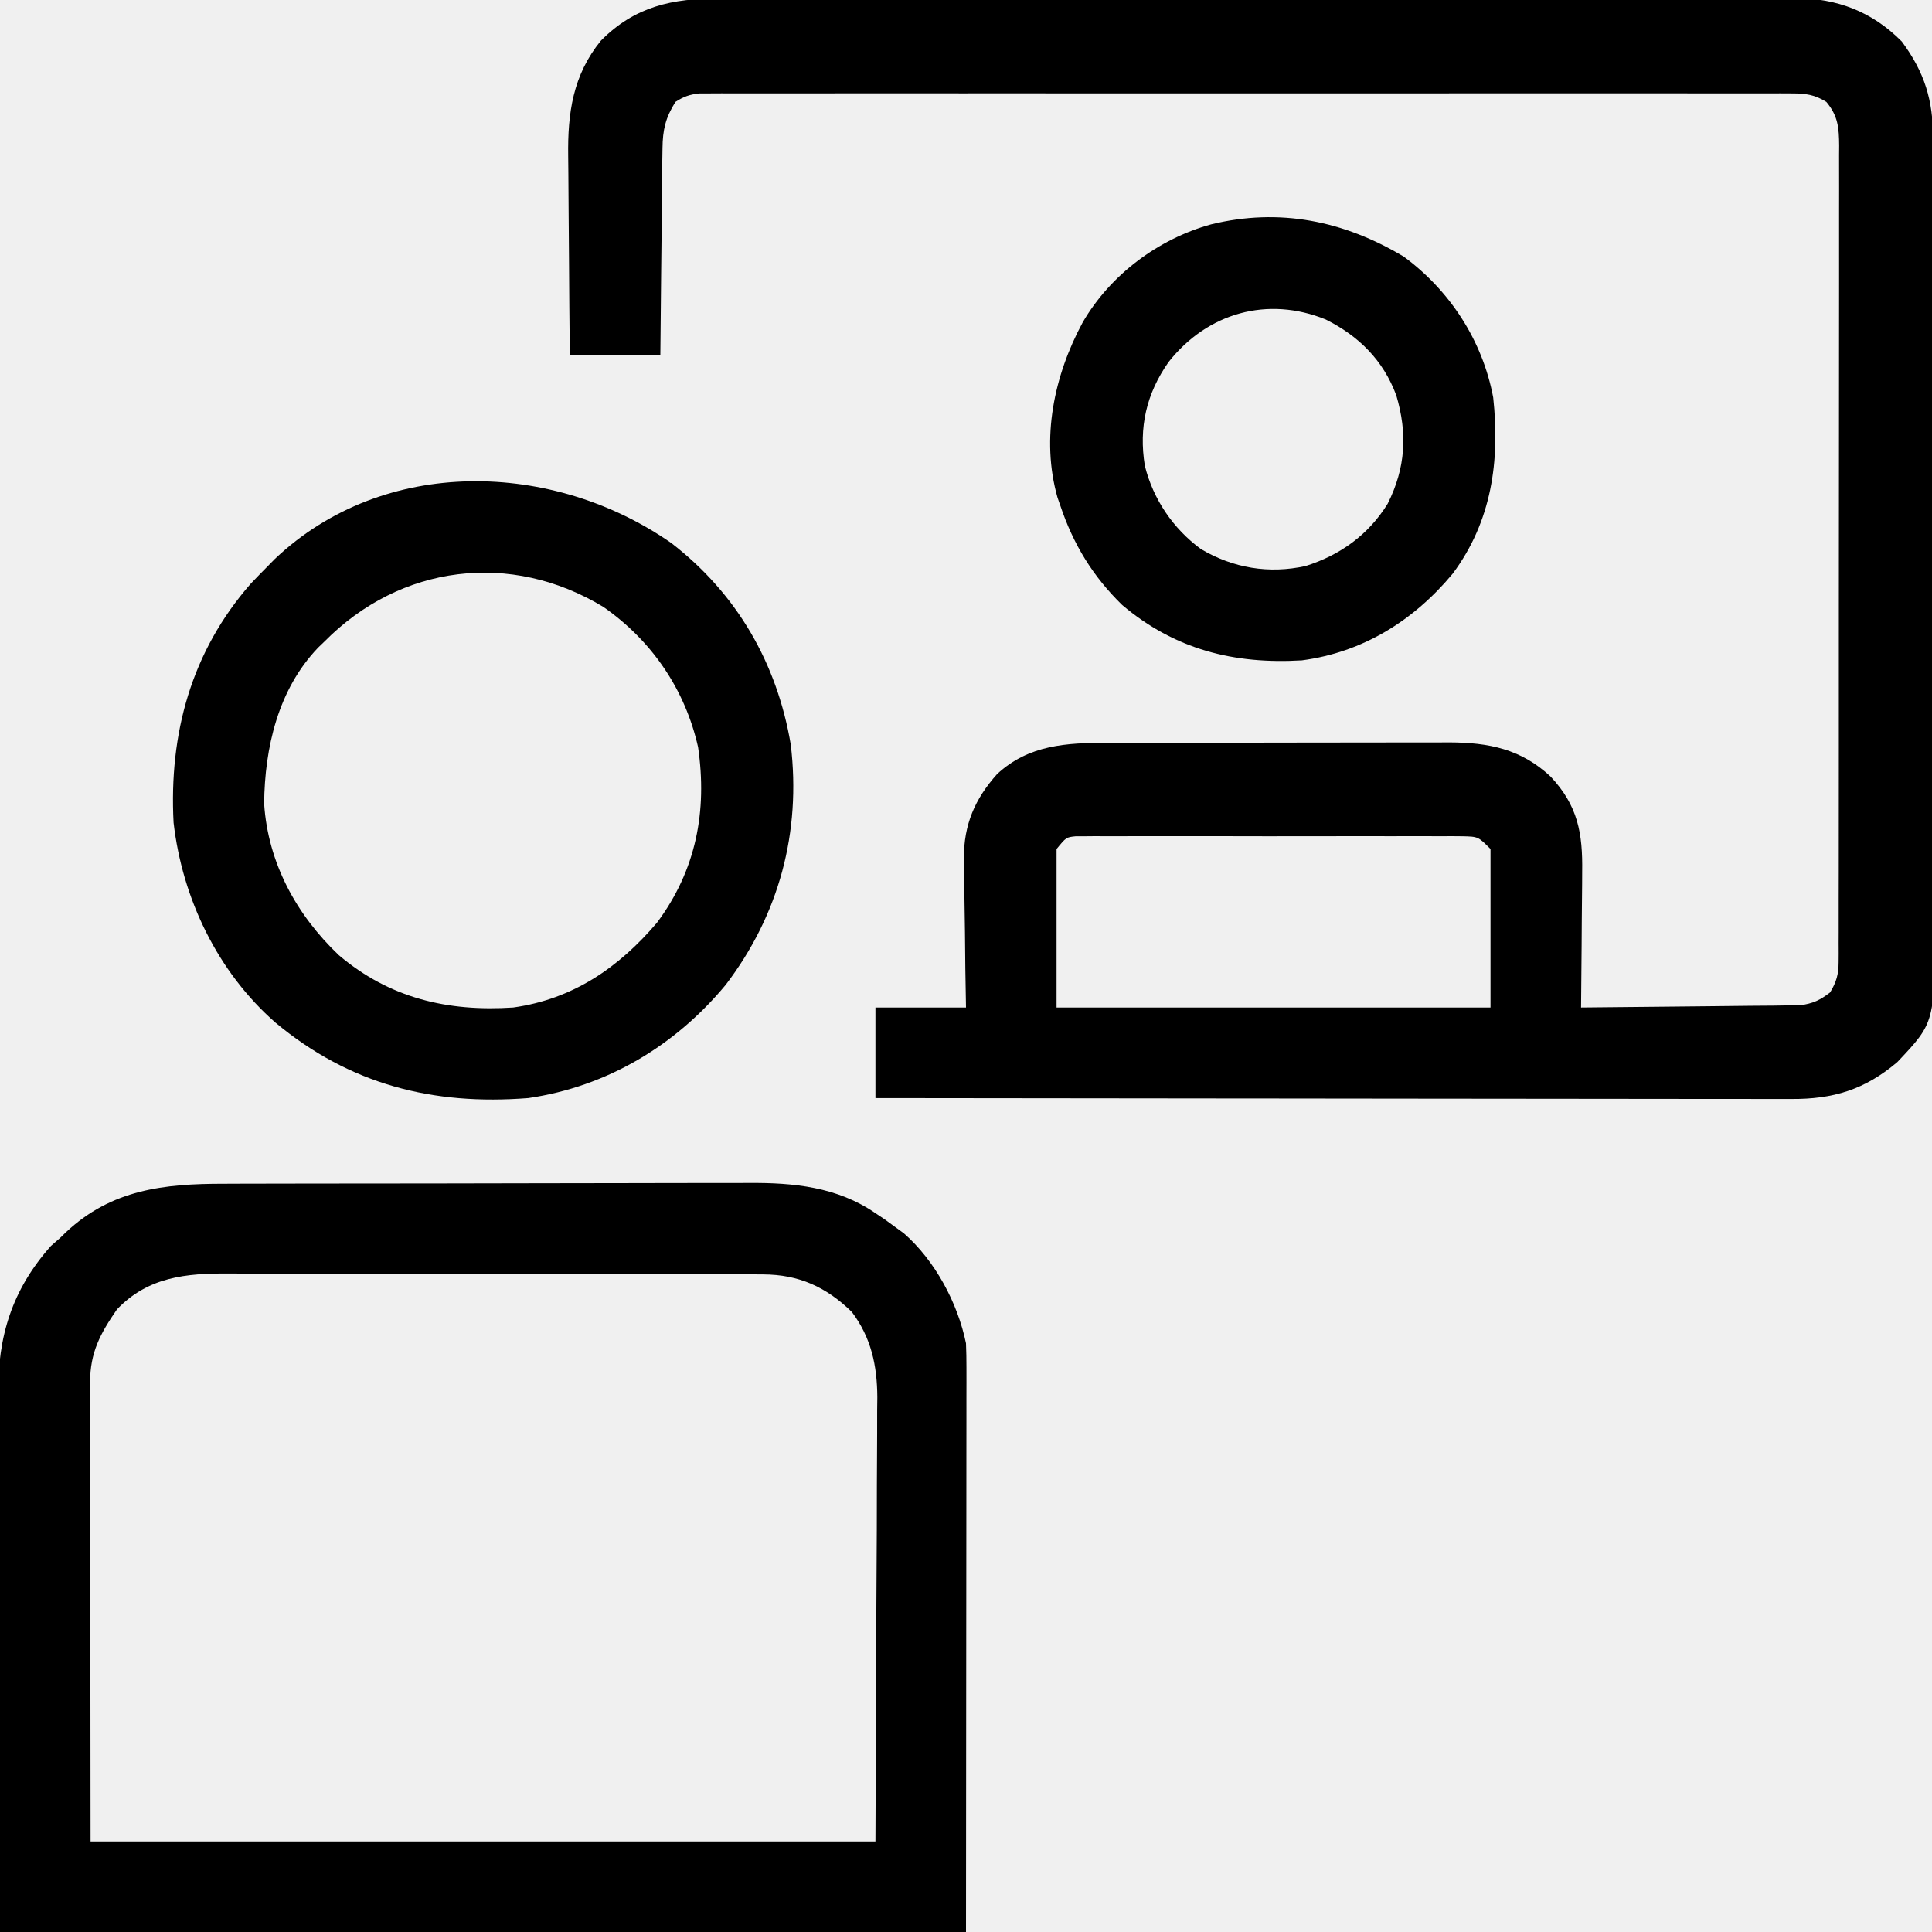
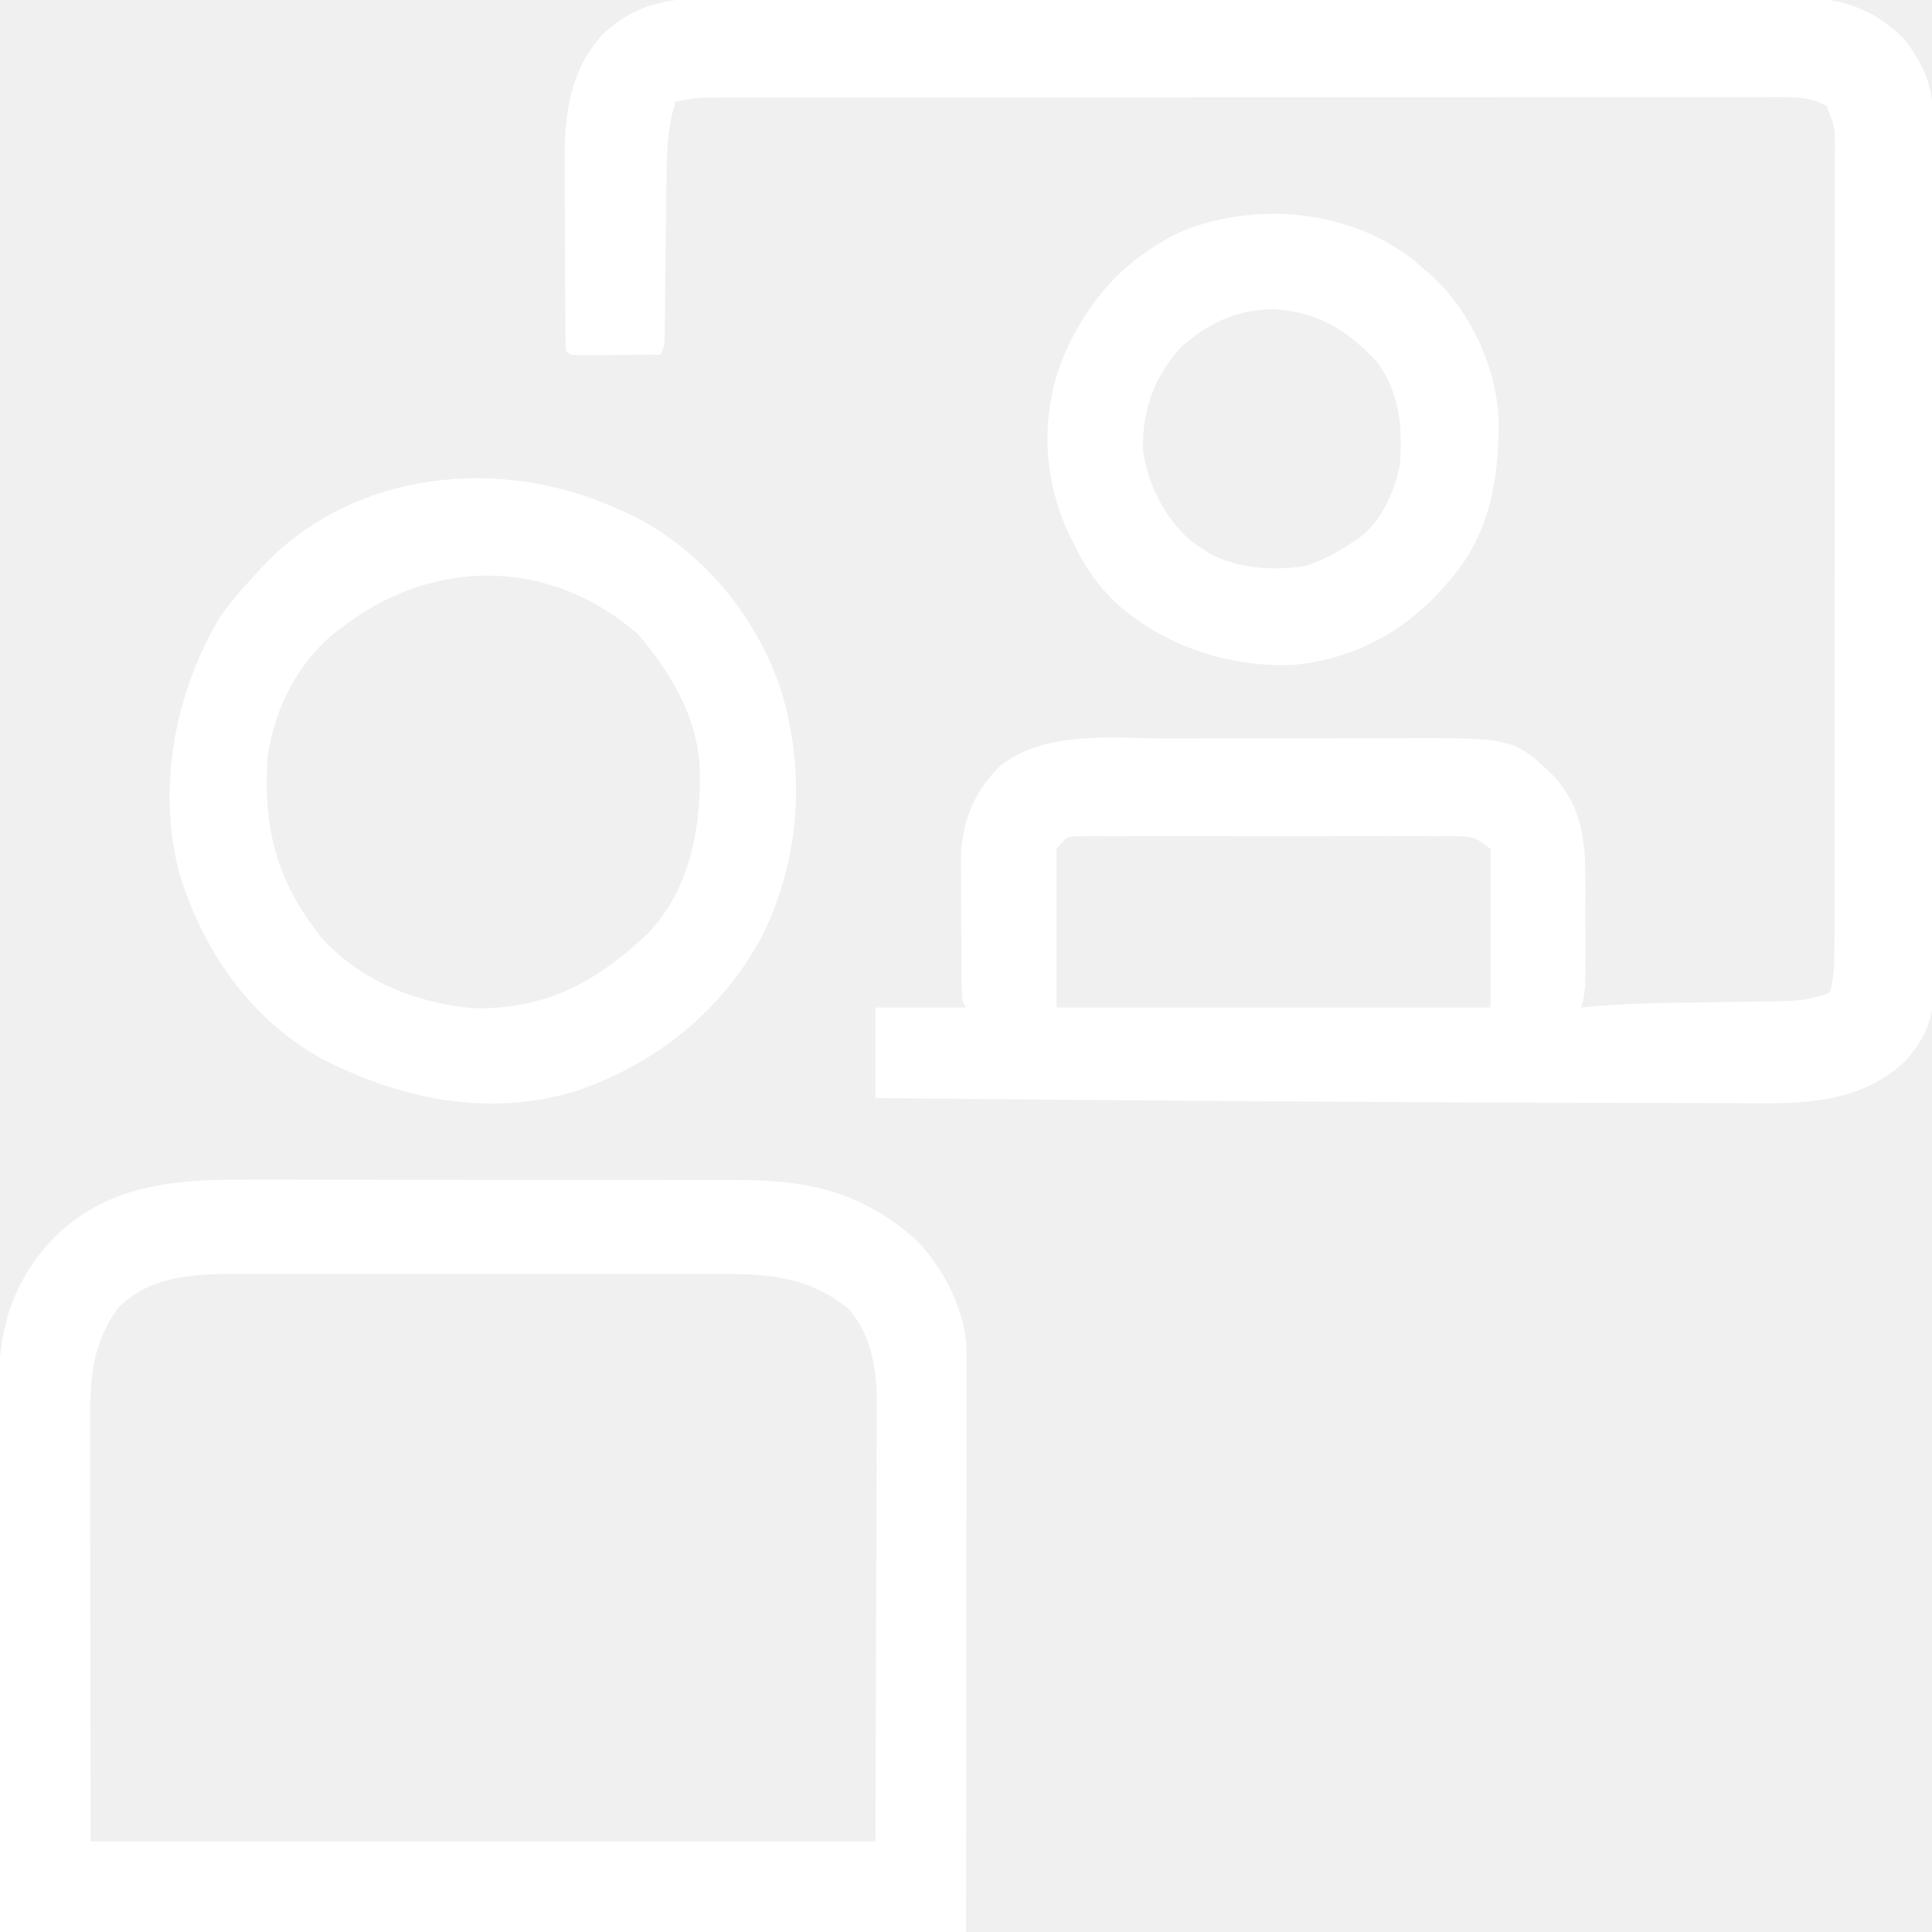
<svg xmlns="http://www.w3.org/2000/svg" version="1.1" width="512" height="512">
-   <path d="M0 0 C1.253 -0.005 2.507 -0.011 3.798 -0.016 C7.261 -0.031 10.724 -0.027 14.187 -0.019 C17.928 -0.014 21.669 -0.027 25.41 -0.037 C32.733 -0.054 40.056 -0.055 47.379 -0.05 C53.333 -0.046 59.286 -0.047 65.24 -0.053 C66.088 -0.053 66.936 -0.054 67.81 -0.055 C69.533 -0.057 71.256 -0.058 72.979 -0.06 C89.129 -0.073 105.279 -0.068 121.43 -0.056 C136.195 -0.046 150.961 -0.059 165.726 -0.083 C180.898 -0.108 196.07 -0.117 211.242 -0.111 C219.755 -0.107 228.269 -0.109 236.782 -0.127 C244.03 -0.142 251.278 -0.142 258.526 -0.125 C262.221 -0.116 265.916 -0.114 269.612 -0.13 C273.624 -0.146 277.635 -0.131 281.647 -0.114 C282.807 -0.123 283.967 -0.133 285.162 -0.143 C296.302 -0.042 305.523 3.4 313.45 11.388 C319.515 19.582 321.752 26.959 321.725 37.026 C321.73 37.99 321.735 38.955 321.74 39.949 C321.755 43.177 321.756 46.406 321.757 49.634 C321.764 51.951 321.773 54.267 321.782 56.583 C321.804 62.875 321.813 69.166 321.818 75.458 C321.821 79.391 321.828 83.324 321.835 87.257 C321.854 98.158 321.871 109.06 321.874 119.962 C321.874 120.659 321.874 121.356 321.874 122.074 C321.875 123.487 321.875 124.9 321.875 126.313 C321.876 127.014 321.876 127.716 321.876 128.438 C321.876 129.492 321.876 129.492 321.876 130.566 C321.88 141.936 321.907 153.305 321.944 164.675 C321.983 176.364 322.002 188.053 322.002 199.742 C322.003 206.298 322.012 212.854 322.04 219.411 C322.066 225.582 322.068 231.752 322.052 237.923 C322.051 240.182 322.057 242.441 322.073 244.7 C322.25 271.293 322.25 271.293 312.251 281.86 C303.617 289.183 295.223 291.695 284.124 291.628 C282.567 291.631 282.567 291.631 280.978 291.633 C277.5 291.637 274.022 291.626 270.545 291.615 C268.051 291.614 265.558 291.614 263.064 291.616 C257.697 291.616 252.329 291.61 246.961 291.599 C239.201 291.583 231.44 291.578 223.68 291.575 C211.088 291.571 198.496 291.557 185.904 291.539 C173.674 291.52 161.444 291.506 149.214 291.498 C148.46 291.497 147.706 291.496 146.929 291.496 C143.145 291.493 139.362 291.491 135.579 291.488 C104.203 291.468 72.826 291.432 41.45 291.388 C41.45 283.468 41.45 275.548 41.45 267.388 C49.37 267.388 57.29 267.388 65.45 267.388 C65.392 264.039 65.334 260.69 65.275 257.239 C65.235 253.969 65.205 250.699 65.176 247.429 C65.151 245.169 65.117 242.909 65.073 240.65 C65.012 237.388 64.984 234.127 64.962 230.864 C64.923 229.367 64.923 229.367 64.884 227.839 C64.88 218.918 67.763 212.162 73.7 205.513 C82.104 197.75 92.102 197.237 102.995 197.242 C104.044 197.239 105.094 197.236 106.175 197.232 C109.638 197.223 113.101 197.221 116.564 197.22 C118.977 197.216 121.391 197.213 123.805 197.21 C128.863 197.204 133.92 197.202 138.978 197.202 C145.448 197.202 151.917 197.189 158.387 197.172 C163.372 197.16 168.357 197.158 173.342 197.159 C175.727 197.158 178.111 197.153 180.496 197.146 C183.837 197.136 187.177 197.139 190.518 197.145 C191.984 197.136 191.984 197.136 193.48 197.128 C204.019 197.176 212.545 198.861 220.4 206.212 C227.613 213.909 228.904 221.218 228.743 231.45 C228.739 232.482 228.735 233.514 228.73 234.577 C228.714 237.848 228.676 241.117 228.638 244.388 C228.623 246.616 228.609 248.843 228.597 251.071 C228.564 256.51 228.514 261.949 228.45 267.388 C236.318 267.326 244.185 267.249 252.052 267.152 C255.705 267.107 259.358 267.068 263.011 267.041 C266.539 267.015 270.066 266.975 273.593 266.924 C275.59 266.9 277.587 266.89 279.583 266.88 C280.804 266.86 282.025 266.84 283.283 266.82 C284.356 266.809 285.428 266.798 286.533 266.786 C289.908 266.325 291.758 265.459 294.45 263.388 C296.12 260.63 296.701 258.571 296.705 255.364 C296.711 254.569 296.716 253.773 296.722 252.953 C296.719 252.085 296.715 251.217 296.711 250.323 C296.715 249.396 296.719 248.469 296.723 247.514 C296.733 244.401 296.729 241.288 296.725 238.175 C296.729 235.946 296.735 233.717 296.74 231.488 C296.754 225.428 296.754 219.369 296.752 213.309 C296.751 208.254 296.756 203.199 296.761 198.144 C296.772 185.539 296.771 172.934 296.765 160.329 C296.76 149.382 296.771 138.435 296.79 127.487 C296.809 116.247 296.817 105.006 296.814 93.766 C296.812 87.455 296.815 81.144 296.829 74.834 C296.841 68.9 296.839 62.967 296.826 57.033 C296.824 54.853 296.827 52.674 296.835 50.494 C296.845 47.522 296.837 44.551 296.825 41.58 C296.832 40.714 296.839 39.848 296.847 38.956 C296.805 34.31 296.57 31.093 293.45 27.388 C290.341 25.453 287.963 25.137 284.331 25.136 C282.771 25.128 282.771 25.128 281.179 25.12 C280.038 25.125 278.897 25.129 277.721 25.134 C276.508 25.131 275.294 25.127 274.044 25.124 C270.674 25.118 267.305 25.12 263.935 25.126 C260.302 25.131 256.669 25.124 253.036 25.118 C245.917 25.109 238.799 25.111 231.681 25.117 C225.897 25.122 220.113 25.122 214.329 25.12 C213.506 25.12 212.683 25.119 211.836 25.119 C210.165 25.118 208.494 25.118 206.823 25.117 C191.147 25.111 175.471 25.118 159.795 25.129 C146.338 25.138 132.881 25.136 119.424 25.127 C103.805 25.116 88.186 25.112 72.567 25.118 C70.902 25.119 69.237 25.119 67.572 25.12 C66.343 25.121 66.343 25.121 65.09 25.121 C59.311 25.123 53.533 25.12 47.754 25.115 C40.714 25.109 33.674 25.111 26.634 25.122 C23.041 25.127 19.447 25.129 15.854 25.122 C11.962 25.115 8.071 25.124 4.18 25.134 C2.468 25.127 2.468 25.127 0.721 25.12 C-0.319 25.125 -1.359 25.131 -2.43 25.136 C-3.329 25.136 -4.227 25.137 -5.153 25.137 C-7.768 25.41 -9.348 25.965 -11.55 27.388 C-14.172 31.547 -14.931 34.793 -14.982 39.668 C-15.002 40.889 -15.022 42.11 -15.042 43.368 C-15.052 45.323 -15.052 45.323 -15.061 47.317 C-15.078 48.676 -15.096 50.036 -15.116 51.395 C-15.163 54.955 -15.193 58.516 -15.219 62.077 C-15.249 65.717 -15.296 69.357 -15.341 72.997 C-15.427 80.127 -15.492 87.257 -15.55 94.388 C-23.47 94.388 -31.39 94.388 -39.55 94.388 C-39.64 85.972 -39.714 77.557 -39.757 69.142 C-39.778 65.233 -39.806 61.324 -39.851 57.416 C-39.895 53.636 -39.919 49.856 -39.929 46.075 C-39.936 44.641 -39.951 43.207 -39.973 41.774 C-40.139 30.346 -38.731 20.29 -31.311 11.169 C-22.317 2.074 -12.328 -0.064 0 0 Z M89.45 225.388 C89.45 239.248 89.45 253.108 89.45 267.388 C127.4 267.388 165.35 267.388 204.45 267.388 C204.45 253.528 204.45 239.668 204.45 225.388 C201.182 222.095 201.182 222.095 196.972 222.007 C196.055 221.998 195.138 221.99 194.193 221.981 C193.189 221.987 192.186 221.993 191.152 221.999 C189.563 221.992 189.563 221.992 187.943 221.984 C184.435 221.97 180.927 221.979 177.419 221.989 C174.987 221.987 172.554 221.984 170.122 221.981 C165.021 221.976 159.92 221.983 154.819 221.997 C148.271 222.014 141.724 222.004 135.177 221.986 C130.153 221.975 125.13 221.978 120.106 221.986 C117.691 221.988 115.277 221.986 112.862 221.979 C109.491 221.971 106.12 221.983 102.749 221.999 C101.244 221.99 101.244 221.99 99.708 221.981 C98.791 221.99 97.874 221.998 96.929 222.007 C95.733 222.008 95.733 222.008 94.513 222.01 C92.002 222.268 92.002 222.268 89.45 225.388 Z " fill="#000000" transform="translate(190.5497,-0.3876801)" />
-   <path d="M0 0 C1.655 -0.006 3.31 -0.013 4.965 -0.02 C9.444 -0.038 13.924 -0.043 18.404 -0.044 C21.208 -0.045 24.012 -0.05 26.816 -0.055 C36.616 -0.073 46.415 -0.082 56.214 -0.08 C65.322 -0.079 74.429 -0.1 83.537 -0.132 C91.378 -0.158 99.219 -0.168 107.059 -0.167 C111.733 -0.167 116.406 -0.172 121.079 -0.194 C125.48 -0.213 129.88 -0.213 134.28 -0.198 C135.886 -0.196 137.491 -0.201 139.097 -0.213 C151.031 -0.298 162.553 0.82 172.693 7.791 C173.538 8.358 174.384 8.925 175.255 9.509 C176.462 10.391 176.462 10.391 177.693 11.291 C178.527 11.896 179.361 12.502 180.22 13.126 C188.498 20.371 194.484 31.554 196.693 42.291 C196.782 44.423 196.815 46.559 196.813 48.694 C196.814 50.009 196.816 51.325 196.817 52.68 C196.814 54.142 196.81 55.603 196.806 57.065 C196.806 58.627 196.806 60.19 196.807 61.752 C196.807 65.937 196.801 70.122 196.794 74.307 C196.788 78.234 196.788 82.16 196.787 86.087 C196.782 97.571 196.768 109.056 196.755 120.541 C196.735 146.198 196.714 171.856 196.693 198.291 C112.213 198.291 27.733 198.291 -59.307 198.291 C-59.39 172.798 -59.472 147.306 -59.557 121.041 C-59.612 108.988 -59.612 108.988 -59.668 96.692 C-59.686 86.844 -59.686 86.844 -59.689 82.226 C-59.693 79.017 -59.708 75.807 -59.73 72.598 C-59.757 68.492 -59.765 64.386 -59.76 60.28 C-59.761 58.781 -59.769 57.282 -59.784 55.782 C-59.936 40.465 -56.112 28.07 -45.807 16.478 C-44.982 15.756 -44.157 15.034 -43.307 14.291 C-42.832 13.824 -42.356 13.357 -41.866 12.876 C-29.743 1.484 -15.811 -0.011 0 0 Z M-28.307 33.291 C-32.748 39.716 -35.435 44.729 -35.428 52.593 C-35.429 53.665 -35.43 54.737 -35.432 55.841 C-35.428 57.016 -35.425 58.192 -35.421 59.403 C-35.421 60.662 -35.421 61.921 -35.421 63.219 C-35.421 66.623 -35.416 70.027 -35.409 73.431 C-35.403 76.626 -35.403 79.821 -35.402 83.016 C-35.397 92.357 -35.383 101.699 -35.37 111.041 C-35.349 131.913 -35.329 152.786 -35.307 174.291 C33.333 174.291 101.973 174.291 172.693 174.291 C172.816 143.167 172.816 143.167 172.943 111.416 C172.979 104.876 173.015 98.337 173.053 91.6 C173.066 85.712 173.066 85.712 173.074 79.824 C173.081 77.212 173.093 74.6 173.115 71.988 C173.148 68.02 173.148 64.052 173.147 60.084 C173.168 58.353 173.168 58.353 173.19 56.588 C173.147 48.184 171.58 40.809 166.443 33.978 C159.679 27.368 152.421 24.05 142.888 24.023 C141.899 24.016 141.899 24.016 140.889 24.009 C138.693 23.997 136.496 23.998 134.299 24 C132.718 23.994 131.138 23.987 129.557 23.98 C125.272 23.962 120.986 23.957 116.701 23.956 C114.02 23.955 111.34 23.95 108.659 23.945 C99.298 23.927 89.937 23.918 80.575 23.92 C71.865 23.921 63.155 23.9 54.445 23.868 C46.954 23.842 39.464 23.832 31.973 23.833 C27.505 23.833 23.037 23.828 18.568 23.806 C14.362 23.787 10.157 23.787 5.951 23.802 C4.414 23.804 2.876 23.799 1.339 23.787 C-10.021 23.703 -20.062 24.671 -28.307 33.291 Z " fill="#000000" transform="translate(59.30737,313.7095)" />
-   <path d="M0 0 C17.331 13.393 27.962 31.742 31.625 53.387 C34.387 76.595 28.574 98.429 14.375 117.062 C1.025 133.163 -17.082 144.03 -37.938 147.062 C-63.213 149.064 -85.263 143.458 -104.938 127.062 C-120.268 113.635 -129.614 94.203 -131.938 74.062 C-133.172 50.513 -127.27 28.731 -111.438 10.688 C-109.956 9.128 -108.457 7.585 -106.938 6.062 C-106.325 5.439 -105.713 4.815 -105.082 4.172 C-76.123 -23.244 -31.31 -21.847 0 0 Z M-91.938 26.062 C-92.501 26.604 -93.064 27.145 -93.645 27.703 C-104.252 38.786 -107.787 54.219 -107.938 69.062 C-106.911 84.719 -99.417 98.464 -88.156 109.184 C-74.668 120.606 -59.275 124.202 -41.938 123.062 C-26.096 120.845 -13.949 112.497 -3.805 100.551 C6.555 86.626 9.524 71.054 7.062 54.062 C3.634 38.801 -5.185 25.875 -17.996 16.926 C-42.531 2.017 -71.794 5.666 -91.938 26.062 Z " fill="#000000" transform="translate(177.9375,143.9375)" />
-   <path d="M0 0 C12.238 8.987 20.916 22.319 23.715 37.348 C25.52 54.142 23.349 70.096 13 84 C2.697 96.411 -10.773 104.865 -27 107 C-44.998 108.072 -60.682 104.105 -74.617 92.32 C-82.374 84.767 -87.576 76.229 -91 66 C-91.245 65.3 -91.49 64.6 -91.742 63.879 C-96.211 48.177 -92.641 31.435 -85.074 17.434 C-77.8 4.858 -65.066 -4.669 -51.053 -8.537 C-32.895 -12.983 -15.857 -9.474 0 0 Z M-62.312 27.938 C-68.215 36.342 -70.247 45.281 -68.609 55.418 C-66.41 64.286 -61.123 72.085 -53.75 77.5 C-45.192 82.573 -35.697 84.132 -26 82 C-16.812 79.106 -9.333 73.702 -4.254 65.496 C0.524 55.985 1.023 46.884 -1.969 36.773 C-5.416 27.503 -11.854 21.077 -20.637 16.68 C-36.064 10.386 -52.015 14.889 -62.312 27.938 Z " fill="#000000" transform="translate(372,68)" />
+   <path d="M0 0 C1.907 -0.009 1.907 -0.009 3.853 -0.019 C7.357 -0.036 10.861 -0.027 14.365 -0.015 C18.154 -0.006 21.942 -0.02 25.731 -0.031 C33.143 -0.049 40.555 -0.045 47.968 -0.033 C53.994 -0.024 60.02 -0.023 66.046 -0.027 C67.334 -0.028 67.334 -0.028 68.649 -0.029 C70.394 -0.03 72.139 -0.032 73.884 -0.033 C90.233 -0.044 106.581 -0.031 122.93 -0.01 C136.946 0.008 150.963 0.005 164.979 -0.014 C181.271 -0.035 197.563 -0.043 213.855 -0.031 C215.593 -0.03 217.332 -0.029 219.07 -0.027 C219.925 -0.027 220.781 -0.026 221.662 -0.025 C227.678 -0.022 233.694 -0.028 239.71 -0.037 C247.046 -0.048 254.381 -0.045 261.717 -0.024 C265.457 -0.014 269.197 -0.009 272.937 -0.023 C276.997 -0.037 281.056 -0.02 285.116 0 C286.877 -0.013 286.877 -0.013 288.674 -0.027 C299.315 0.074 307.299 2.877 315.078 10.215 C319.699 15.566 323.177 22.543 323.189 29.687 C323.193 30.542 323.197 31.398 323.201 32.28 C323.2 33.22 323.199 34.161 323.198 35.129 C323.203 36.628 323.203 36.628 323.207 38.156 C323.216 41.519 323.218 44.881 323.219 48.244 C323.224 50.648 323.229 53.052 323.234 55.457 C323.247 62 323.254 68.544 323.258 75.087 C323.261 79.173 323.265 83.258 323.27 87.344 C323.282 98.654 323.292 109.965 323.296 121.276 C323.296 122 323.296 122.723 323.296 123.469 C323.296 124.195 323.297 124.921 323.297 125.668 C323.297 127.139 323.298 128.609 323.298 130.08 C323.298 130.809 323.299 131.539 323.299 132.29 C323.303 144.11 323.32 155.93 323.344 167.75 C323.367 179.884 323.38 192.018 323.381 204.152 C323.382 210.966 323.388 217.779 323.406 224.592 C323.423 231 323.424 237.408 323.416 243.816 C323.415 246.169 323.419 248.523 323.429 250.876 C323.442 254.086 323.436 257.295 323.425 260.505 C323.438 261.906 323.438 261.906 323.45 263.335 C323.392 270.962 320.993 276.124 315.906 281.774 C302.794 294.081 285.651 292.933 268.917 292.836 C266.57 292.833 264.222 292.832 261.874 292.831 C255.512 292.826 249.149 292.802 242.787 292.774 C236.787 292.75 230.787 292.74 224.787 292.729 C164.21 292.609 103.633 292.074 43.058 291.508 C43.058 283.588 43.058 275.668 43.058 267.508 C50.978 267.508 58.898 267.508 67.058 267.508 C66.728 266.848 66.398 266.188 66.058 265.508 C65.954 264.136 65.909 262.76 65.897 261.385 C65.887 260.533 65.878 259.681 65.868 258.804 C65.863 257.88 65.859 256.956 65.855 256.004 C65.849 255.052 65.843 254.099 65.838 253.118 C65.828 251.096 65.822 249.074 65.818 247.053 C65.808 243.982 65.777 240.912 65.745 237.842 C65.739 235.875 65.734 233.908 65.73 231.942 C65.718 231.032 65.705 230.122 65.692 229.185 C65.728 218.894 68.741 210.854 76.058 203.508 C88.219 193.914 105.999 196.197 120.558 196.207 C122.844 196.203 125.13 196.199 127.415 196.194 C132.19 196.187 136.964 196.187 141.738 196.192 C147.83 196.198 153.922 196.181 160.014 196.158 C164.73 196.143 169.445 196.142 174.16 196.145 C176.405 196.145 178.65 196.14 180.896 196.13 C212.129 196.006 212.129 196.006 222.773 206.141 C230.22 214.261 231.216 223.184 231.191 233.738 C231.192 235.047 231.192 235.047 231.194 236.382 C231.194 238.216 231.193 240.051 231.188 241.886 C231.183 244.697 231.188 247.507 231.195 250.318 C231.194 252.104 231.193 253.89 231.191 255.676 C231.193 256.517 231.195 257.357 231.197 258.223 C231.183 261.568 231.123 264.313 230.058 267.508 C230.719 267.441 231.379 267.374 232.06 267.305 C239.511 266.636 246.921 266.381 254.398 266.262 C255.415 266.245 256.432 266.229 257.48 266.211 C261.733 266.145 265.986 266.083 270.239 266.031 C273.375 265.991 276.512 265.94 279.648 265.887 C280.604 265.878 281.56 265.87 282.546 265.861 C287.435 265.771 291.47 265.414 296.058 263.508 C297.258 258.797 297.2 254.224 297.192 249.398 C297.194 248.479 297.196 247.559 297.199 246.612 C297.205 243.53 297.204 240.448 297.203 237.365 C297.206 235.156 297.21 232.947 297.213 230.737 C297.222 224.735 297.225 218.733 297.225 212.732 C297.226 207.724 297.23 202.716 297.233 197.708 C297.241 186.572 297.244 175.436 297.243 164.299 C297.243 163.631 297.243 162.963 297.243 162.275 C297.243 161.606 297.243 160.938 297.243 160.249 C297.243 149.405 297.252 138.561 297.266 127.717 C297.281 116.58 297.288 105.444 297.287 94.307 C297.287 88.056 297.289 81.804 297.3 75.553 C297.31 69.676 297.31 63.799 297.302 57.922 C297.301 55.764 297.304 53.605 297.31 51.446 C297.318 48.503 297.313 45.56 297.305 42.617 C297.313 41.331 297.313 41.331 297.321 40.019 C297.325 33.994 297.325 33.994 295.058 28.508 C291.56 26.782 288.727 26.258 284.85 26.259 C283.815 26.254 282.781 26.25 281.715 26.245 C280.585 26.25 279.455 26.255 278.291 26.261 C276.483 26.257 276.483 26.257 274.638 26.253 C271.296 26.249 267.953 26.253 264.611 26.261 C261.005 26.268 257.399 26.263 253.793 26.259 C246.73 26.254 239.667 26.26 232.604 26.269 C224.38 26.279 216.157 26.279 207.933 26.279 C193.262 26.278 178.59 26.288 163.918 26.302 C149.678 26.316 135.438 26.323 121.198 26.323 C120.321 26.323 119.444 26.323 118.54 26.323 C117.665 26.322 116.789 26.322 115.887 26.322 C99.681 26.322 83.474 26.328 67.267 26.337 C61.534 26.34 55.8 26.341 50.067 26.341 C43.08 26.342 36.094 26.346 29.108 26.355 C25.543 26.36 21.978 26.363 18.412 26.362 C14.55 26.361 10.687 26.367 6.825 26.374 C5.695 26.373 4.565 26.371 3.401 26.37 C2.367 26.373 1.332 26.376 0.266 26.379 C-0.625 26.38 -1.517 26.381 -2.435 26.381 C-5.023 26.512 -7.418 26.937 -9.942 27.508 C-12.121 34.597 -12.269 41.303 -12.321 48.688 C-12.338 49.937 -12.355 51.186 -12.372 52.473 C-12.416 55.77 -12.453 59.067 -12.485 62.364 C-12.531 67.028 -12.586 71.693 -12.647 76.357 C-12.679 78.837 -12.706 81.316 -12.728 83.796 C-12.741 84.911 -12.755 86.026 -12.768 87.175 C-12.778 88.159 -12.787 89.143 -12.797 90.157 C-12.942 92.508 -12.942 92.508 -13.942 94.508 C-17.921 94.537 -21.9 94.555 -25.88 94.57 C-27.584 94.583 -27.584 94.583 -29.323 94.596 C-30.402 94.599 -31.482 94.602 -32.594 94.606 C-34.095 94.613 -34.095 94.613 -35.625 94.621 C-37.942 94.508 -37.942 94.508 -38.942 93.508 C-39.052 91.639 -39.091 89.766 -39.103 87.893 C-39.113 86.691 -39.122 85.488 -39.132 84.25 C-39.137 82.936 -39.141 81.623 -39.145 80.27 C-39.151 78.91 -39.157 77.55 -39.162 76.19 C-39.173 73.327 -39.179 70.465 -39.182 67.602 C-39.188 63.966 -39.212 60.33 -39.24 56.693 C-39.259 53.876 -39.264 51.06 -39.266 48.243 C-39.27 46.26 -39.289 44.277 -39.308 42.295 C-39.278 30.063 -37.696 18.85 -29.192 9.606 C-20.651 1.461 -11.489 -0.087 0 0 Z M91.058 225.508 C91.058 239.368 91.058 253.228 91.058 267.508 C129.008 267.508 166.958 267.508 206.058 267.508 C206.058 253.648 206.058 239.788 206.058 225.508 C202.013 222.369 202.013 222.369 197.497 222.127 C196.587 222.119 195.677 222.11 194.74 222.101 C193.749 222.107 192.758 222.113 191.737 222.12 C190.688 222.114 189.639 222.109 188.558 222.104 C185.088 222.091 181.618 222.099 178.148 222.109 C175.739 222.107 173.331 222.105 170.922 222.101 C165.874 222.096 160.826 222.103 155.778 222.117 C149.299 222.134 142.821 222.124 136.341 222.106 C131.368 222.095 126.396 222.099 121.423 222.106 C119.033 222.108 116.644 222.106 114.254 222.099 C110.919 222.091 107.584 222.103 104.249 222.12 C103.256 222.114 102.264 222.108 101.241 222.101 C100.334 222.11 99.426 222.118 98.492 222.127 C97.703 222.128 96.915 222.129 96.103 222.13 C93.608 222.391 93.608 222.391 91.058 225.508 Z " fill="#FFFFFF" transform="translate(188.942,-0.5079346)" />
+   <path d="M0 0 C1.571 -0.002 3.141 -0.006 4.712 -0.011 C8.928 -0.02 13.145 -0.011 17.362 0.002 C21.799 0.014 26.237 0.009 30.675 0.008 C38.119 0.007 45.563 0.018 53.006 0.036 C61.588 0.057 70.169 0.061 78.751 0.055 C87.044 0.049 95.338 0.055 103.632 0.066 C107.145 0.07 110.658 0.071 114.171 0.069 C118.312 0.067 122.452 0.075 126.592 0.091 C128.103 0.095 129.614 0.096 131.126 0.094 C150.015 0.064 164.356 3.262 178.696 16.177 C186.035 23.828 191.821 35.231 191.813 45.807 C191.813 46.462 191.814 47.116 191.815 47.79 C191.817 49.994 191.811 52.197 191.806 54.4 C191.806 56.003 191.806 57.605 191.806 59.207 C191.806 63.504 191.801 67.801 191.794 72.098 C191.788 76.128 191.788 80.158 191.787 84.187 C191.782 95.978 191.768 107.769 191.755 119.56 C191.734 145.898 191.714 172.236 191.692 199.372 C107.212 199.372 22.732 199.372 -64.308 199.372 C-64.369 173.674 -64.431 147.975 -64.495 121.497 C-64.536 109.339 -64.536 109.339 -64.578 96.935 C-64.591 87.015 -64.591 87.015 -64.594 82.366 C-64.597 79.129 -64.608 75.892 -64.624 72.655 C-64.645 68.517 -64.651 64.38 -64.647 60.243 C-64.648 58.729 -64.654 57.216 -64.665 55.703 C-64.783 39.674 -61.055 26.758 -49.683 15.06 C-35.866 1.562 -18.459 -0.102 0 0 Z M-33.308 34.372 C-40.304 44.385 -40.459 53.662 -40.421 65.48 C-40.421 66.69 -40.421 67.9 -40.422 69.147 C-40.421 73.045 -40.413 76.943 -40.405 80.841 C-40.404 83.255 -40.403 85.67 -40.402 88.084 C-40.397 97.014 -40.383 105.943 -40.37 114.872 C-40.349 134.837 -40.329 154.802 -40.308 175.372 C28.332 175.372 96.972 175.372 167.692 175.372 C167.754 154.954 167.816 134.535 167.88 113.497 C167.907 107.062 167.935 100.628 167.963 93.998 C167.973 88.203 167.973 88.203 167.979 82.409 C167.985 79.166 168.001 75.922 168.022 72.679 C168.038 69.447 168.034 66.215 168.033 62.982 C168.044 61.847 168.055 60.712 168.066 59.543 C168.03 50.448 166.827 41.476 160.692 34.372 C150.37 25.764 139.555 24.925 126.519 24.984 C125.01 24.98 123.501 24.975 121.992 24.968 C117.919 24.955 113.847 24.96 109.775 24.969 C105.495 24.977 101.215 24.97 96.935 24.965 C89.748 24.96 82.561 24.967 75.374 24.981 C67.091 24.998 58.808 24.992 50.525 24.976 C43.388 24.962 36.252 24.96 29.115 24.968 C24.863 24.973 20.612 24.973 16.361 24.963 C12.36 24.955 8.36 24.961 4.359 24.978 C2.9 24.982 1.441 24.981 -0.019 24.974 C-11.72 24.926 -24.877 25.097 -33.308 34.372 Z " fill="#FFFFFF" transform="translate(64.30762,312.6277)" />
+   <path d="M0 0 C1.067 0.481 2.135 0.962 3.234 1.457 C21.79 10.58 35.919 27.63 42.72 47.057 C49.613 69.027 48.179 92.431 37.92 113.184 C27.147 133.145 9.738 147.056 -11.742 154.254 C-34.875 161.136 -57.898 156.298 -78.867 145.527 C-97.955 134.854 -110.43 116.586 -116.602 95.991 C-122.374 73.389 -117.599 48.85 -106 29 C-103.278 25.028 -100.295 21.505 -97 18 C-96.229 17.139 -95.458 16.278 -94.664 15.391 C-70.431 -10.49 -31.307 -14.355 0 0 Z M-73 31 C-73.714 31.535 -74.428 32.07 -75.164 32.621 C-85 40.539 -91.105 52.58 -93 65 C-94.485 84.188 -90.761 98.892 -78.316 114.051 C-68.102 125.098 -52.847 131.2 -37.992 132.203 C-19.121 132.487 -5.707 125.051 7.812 112.289 C19.142 100.193 21.902 83.852 21.41 67.918 C20.592 54.606 13.54 42.94 5 33 C-18.302 12.764 -48.994 12.704 -73 31 Z " fill="#FFFFFF" transform="translate(164,135)" />
+   <path d="M0 0 C0.614 0.54 1.227 1.08 1.859 1.637 C2.842 2.462 2.842 2.462 3.844 3.305 C14.419 12.917 21.223 27.367 22.027 41.609 C22.128 57.501 19.732 72.419 8.859 84.637 C8.1 85.512 7.341 86.387 6.559 87.289 C-4.06 98.757 -17.011 105.421 -32.715 106.875 C-49.716 107.395 -65.979 102.03 -78.828 90.949 C-83.749 86.309 -87.152 81.678 -90.141 75.637 C-90.833 74.254 -90.833 74.254 -91.539 72.844 C-98.436 58.391 -99.458 43.158 -94.395 27.879 C-88.189 11.833 -78.34 -0.036 -62.766 -7.676 C-43.023 -16.264 -16.943 -13.897 0 0 Z M-62.141 22.637 C-69.299 30.428 -72.584 39.555 -72.203 50.137 C-71.031 59.123 -66.072 68.599 -59.027 74.367 C-57.939 75.088 -57.939 75.088 -56.828 75.824 C-56.11 76.313 -55.392 76.801 -54.652 77.305 C-46.897 81.418 -37.726 81.901 -29.141 80.637 C-24.739 79.166 -21.012 77.177 -17.141 74.637 C-16.515 74.242 -15.89 73.848 -15.246 73.441 C-9.083 68.979 -5.476 60.923 -4.141 53.637 C-3.422 43.756 -4.203 34.857 -10.141 26.637 C-18.155 17.99 -26.183 13.136 -38.094 12.547 C-47.534 12.825 -55.167 16.34 -62.141 22.637 Z " fill="#FFFFFF" transform="translate(375.1406,69.36328)" />
</svg>
